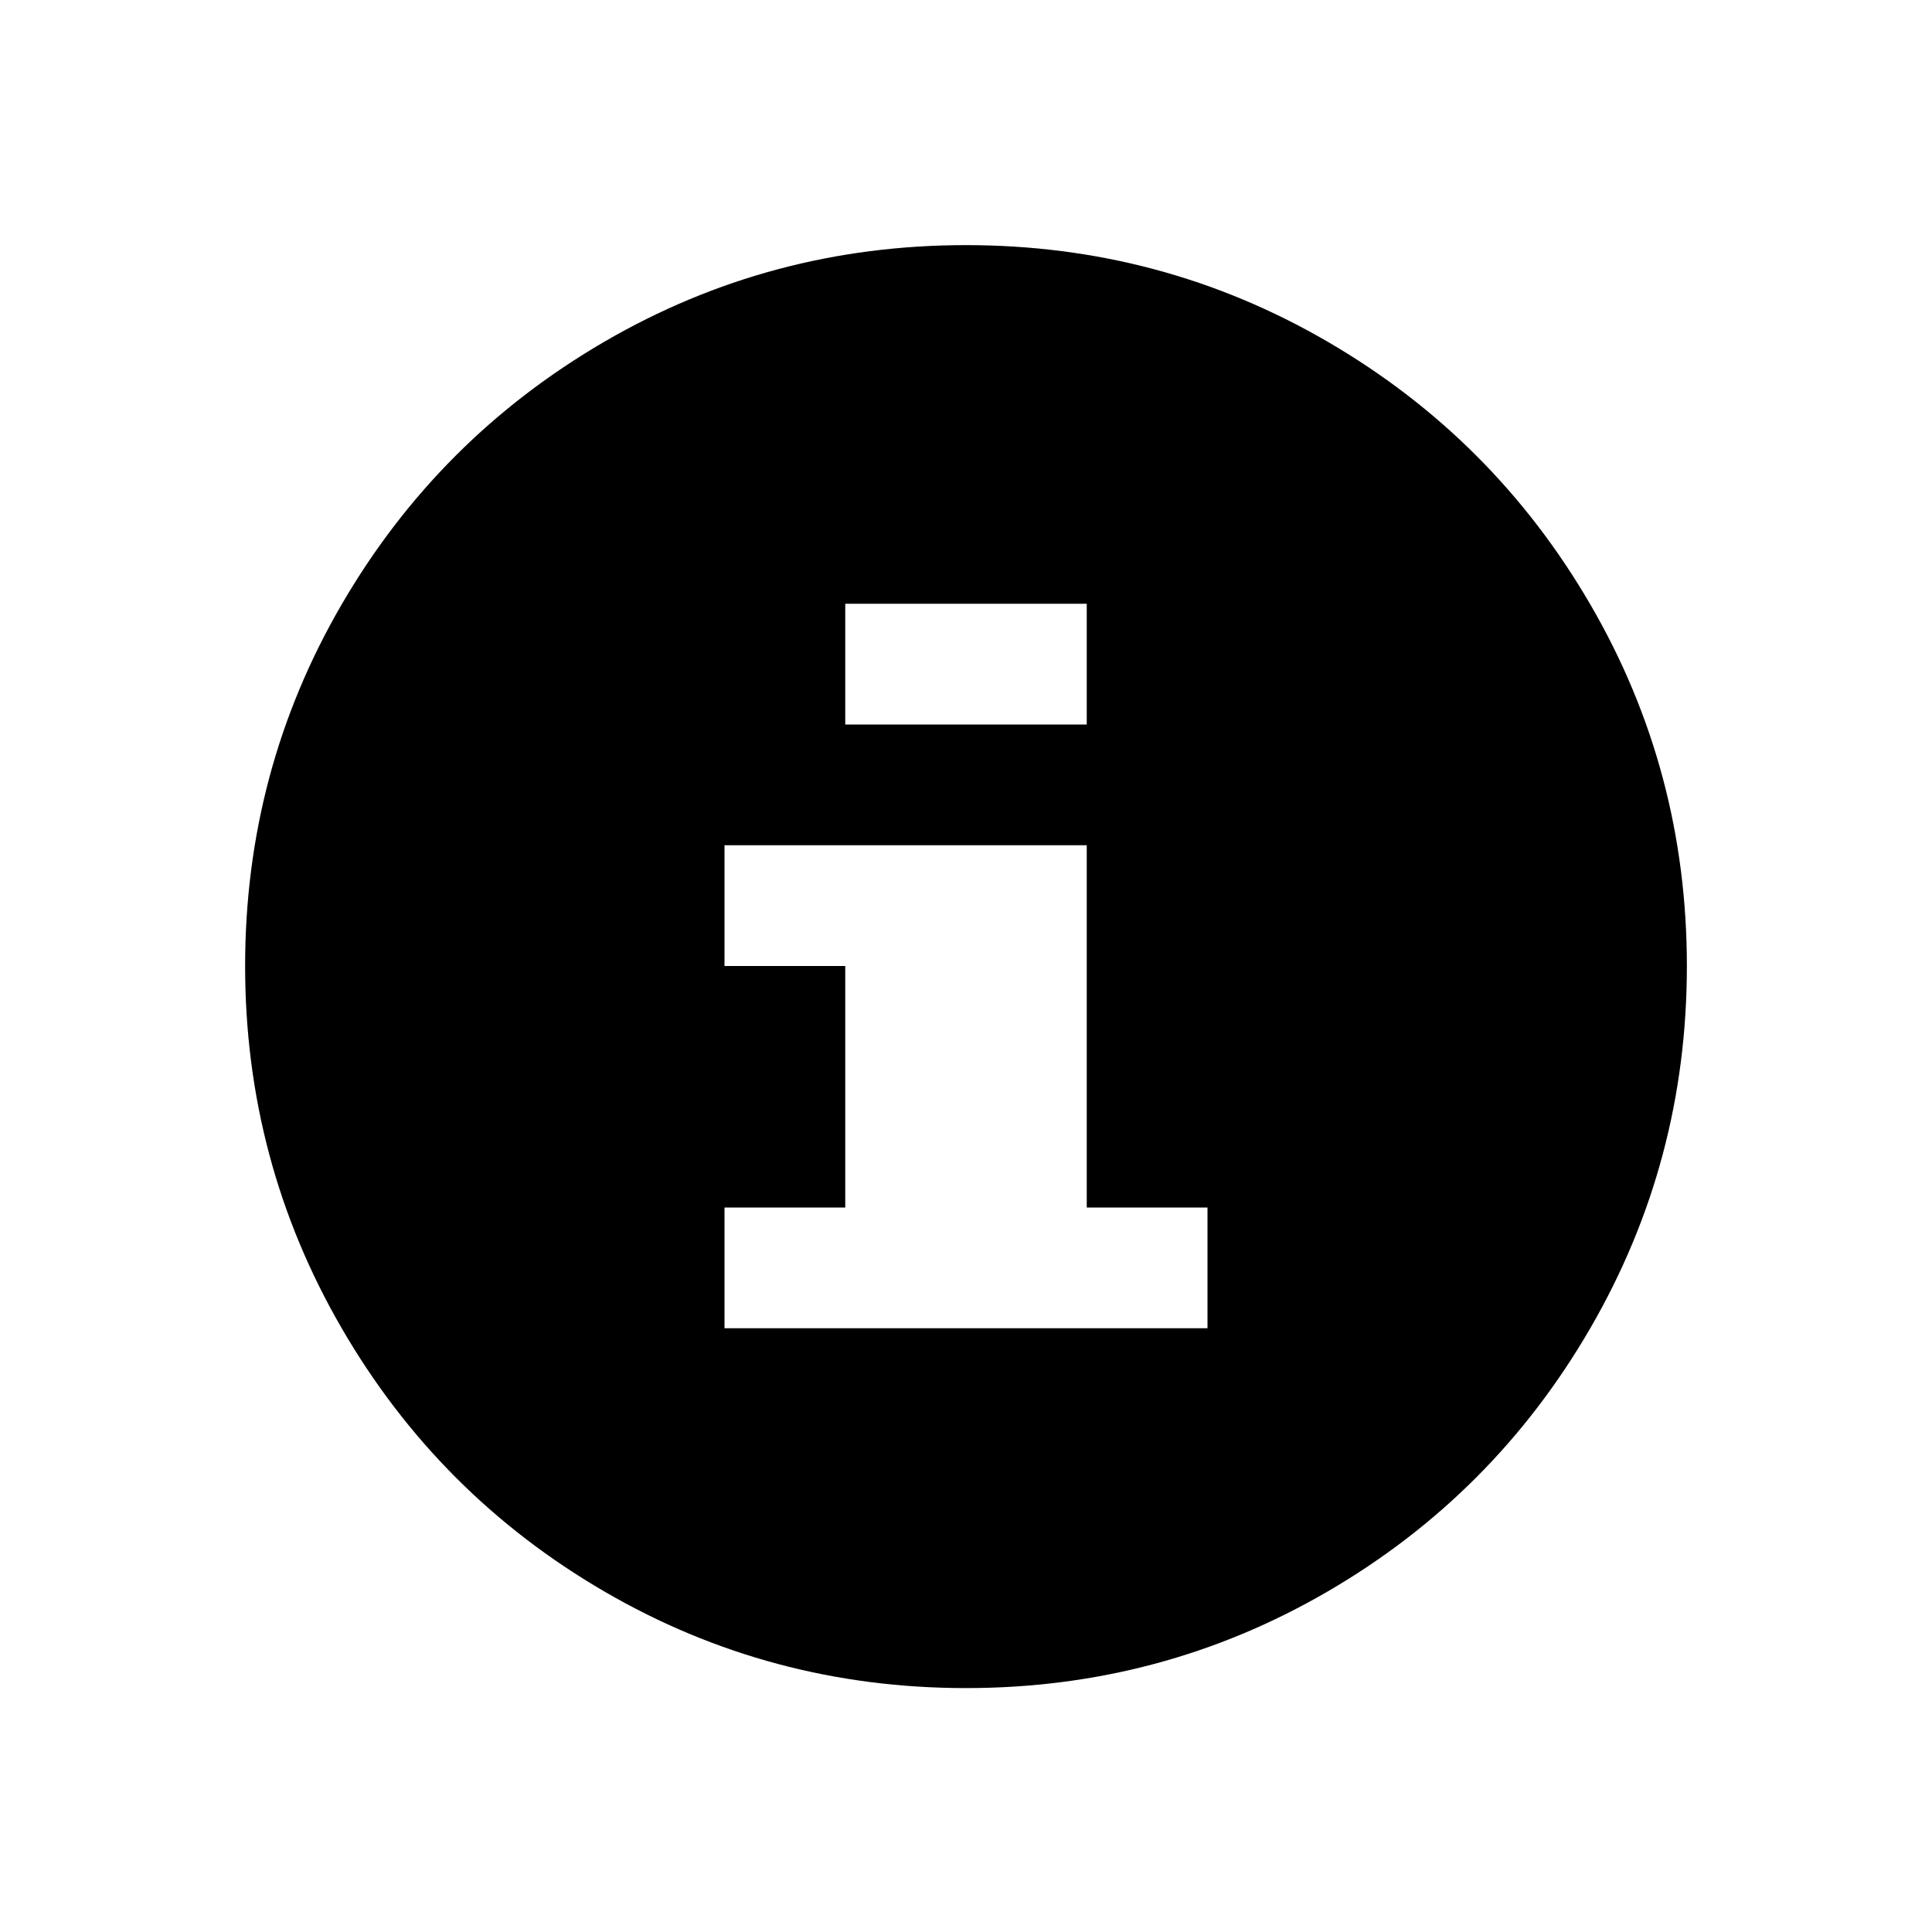
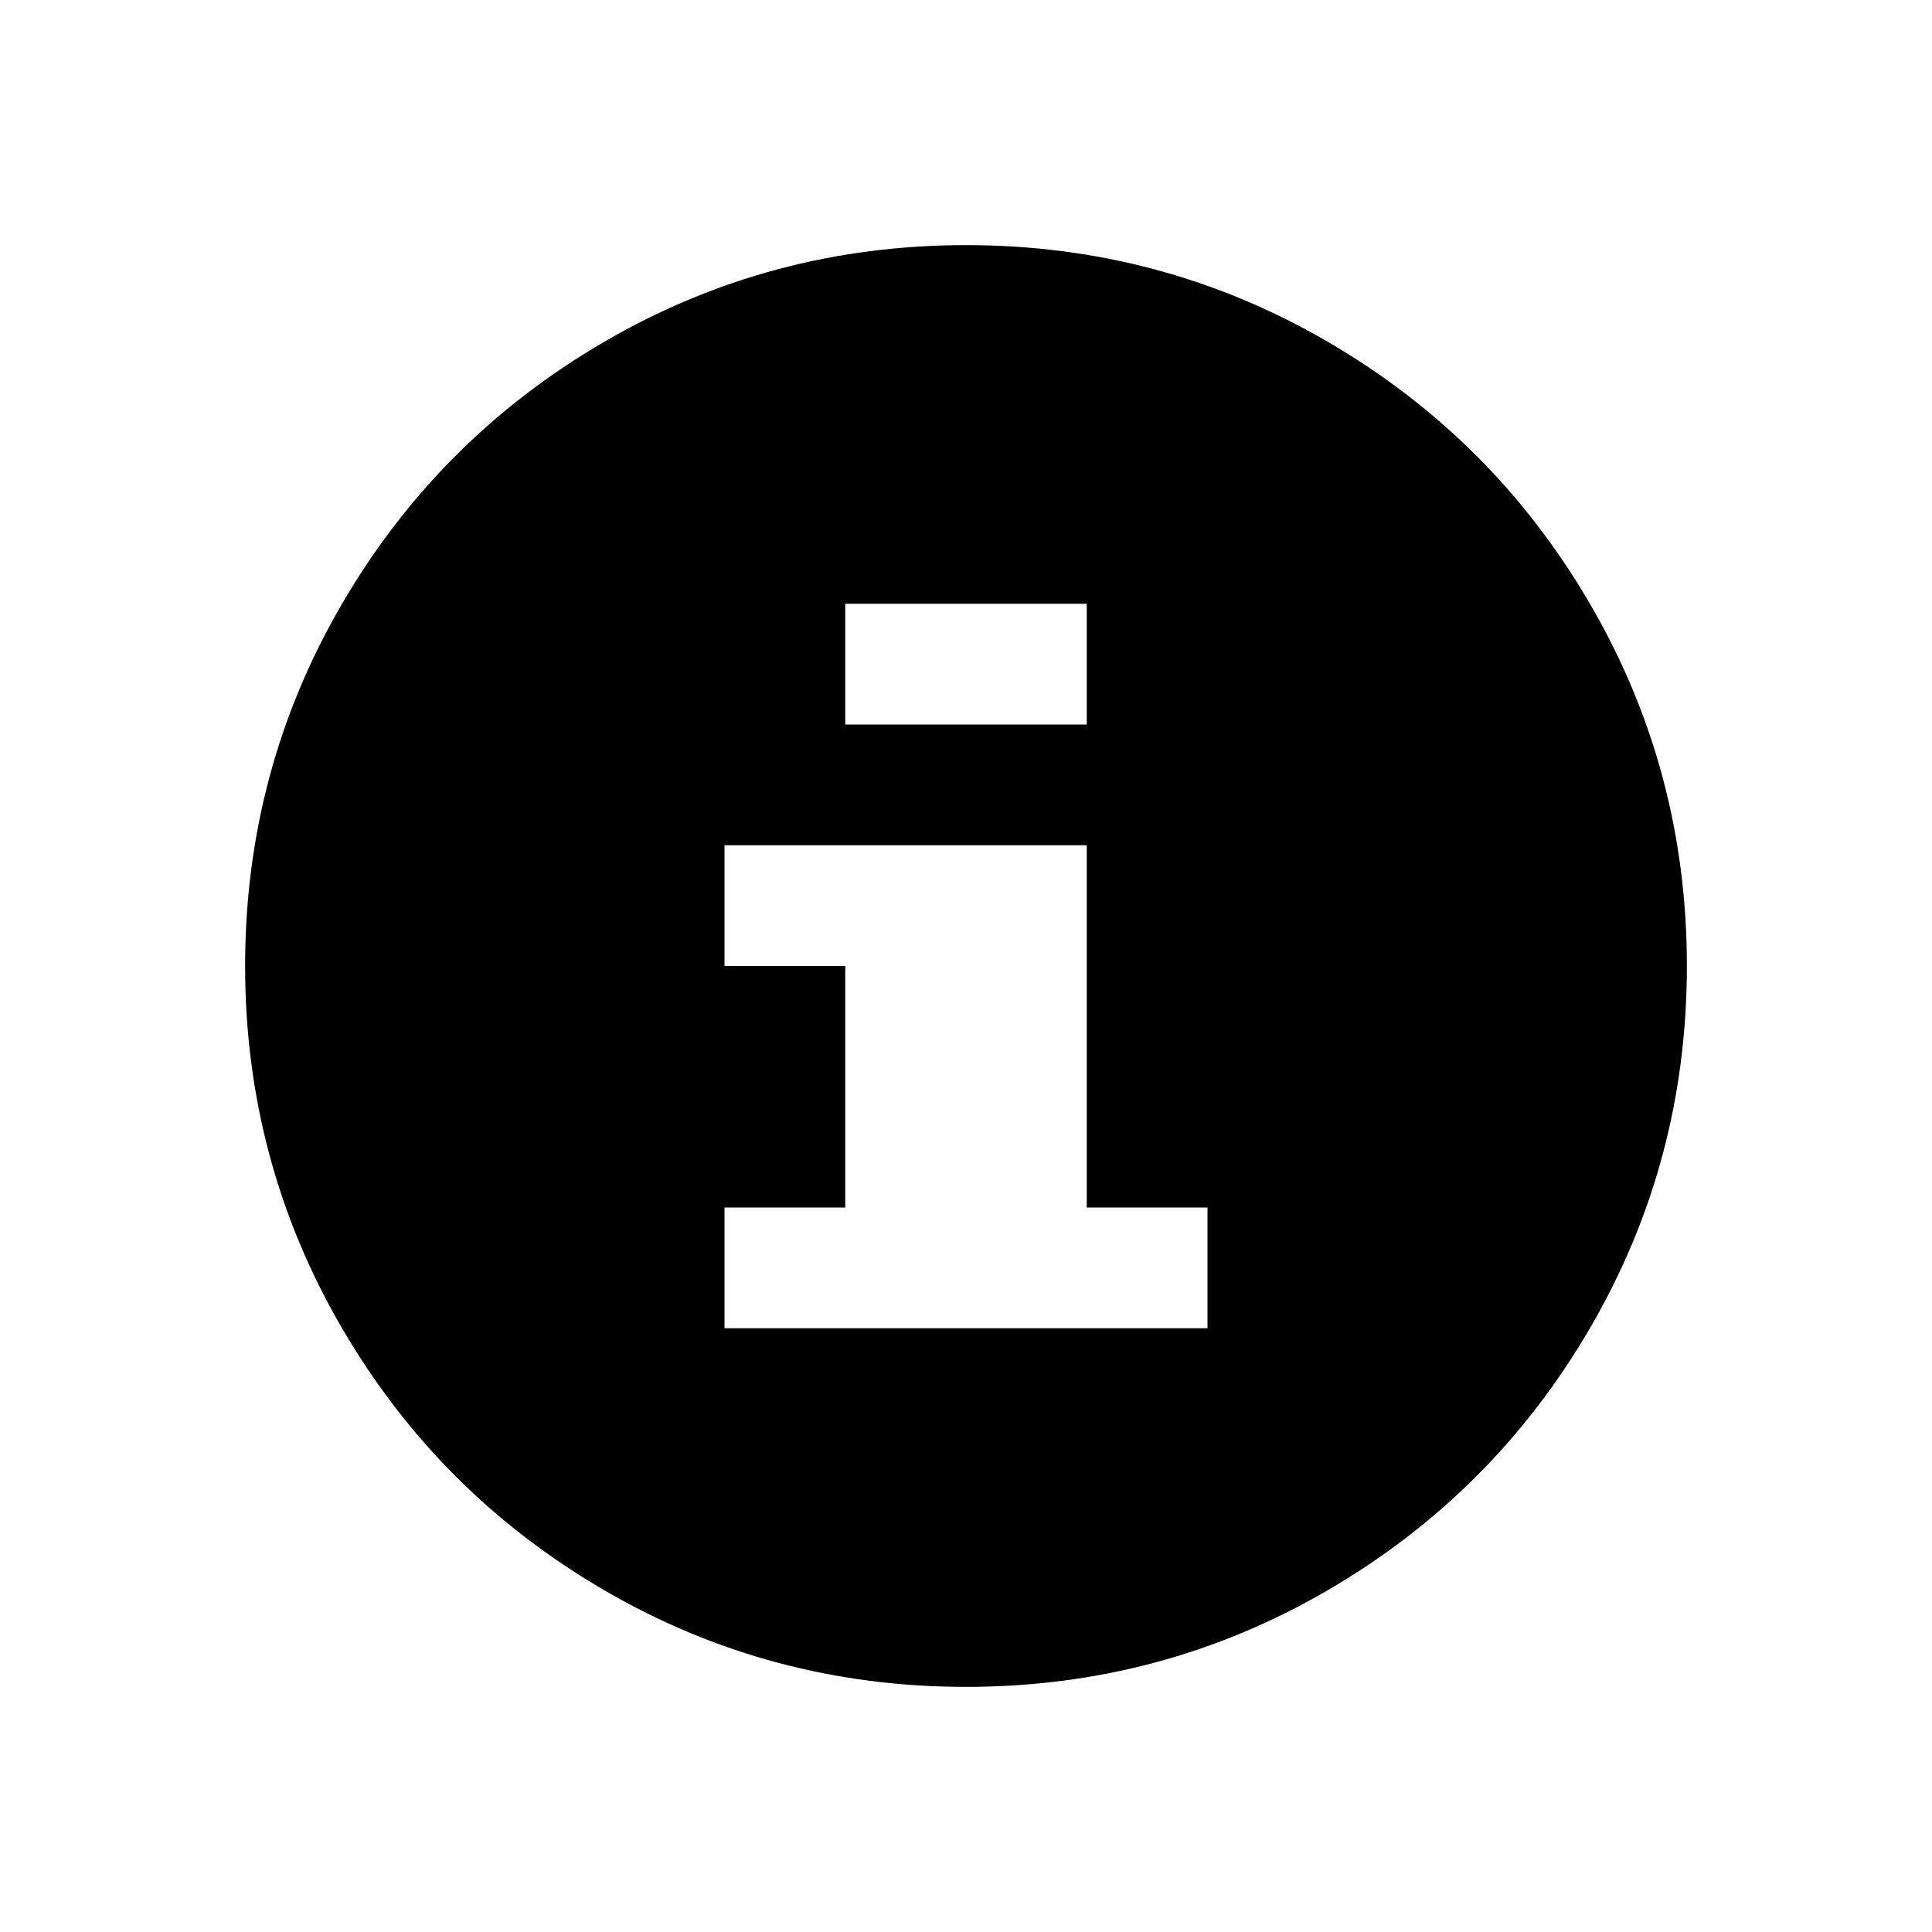
<svg xmlns="http://www.w3.org/2000/svg" version="1.1" width="1600" height="1600" xml:space="preserve">
  <g transform="translate(200, 1400) scale(1, -1)">
-     <path id="info-sign" d="M3 600q0 162 80 299.5t217.5 217.5t299.5 80t299.5 -80t217.5 -217.5t80 -299.5t-80 -300t-217.5 -218t-299.5 -80t-299.5 80t-217.5 218t-80 300zM400 300h400v100h-100v300h-300v-100h100v-200h-100v-100zM500 800h200v100h-200v-100z" />
+     <path id="info-sign" d="M3 600q0 162 80 299.5t217.5 217.5t299.5 80t299.5 -80t217.5 -217.5t80 -299.5t-80 -299.5t-217.5 -217.5t-299.5 -80t-299.5 80t-217.5 217.5t-80 299.5zM400 300h400v100h-100v300h-300v-100h100v-200h-100v-100zM500 800h200v100h-200v-100z" />
  </g>
</svg>
